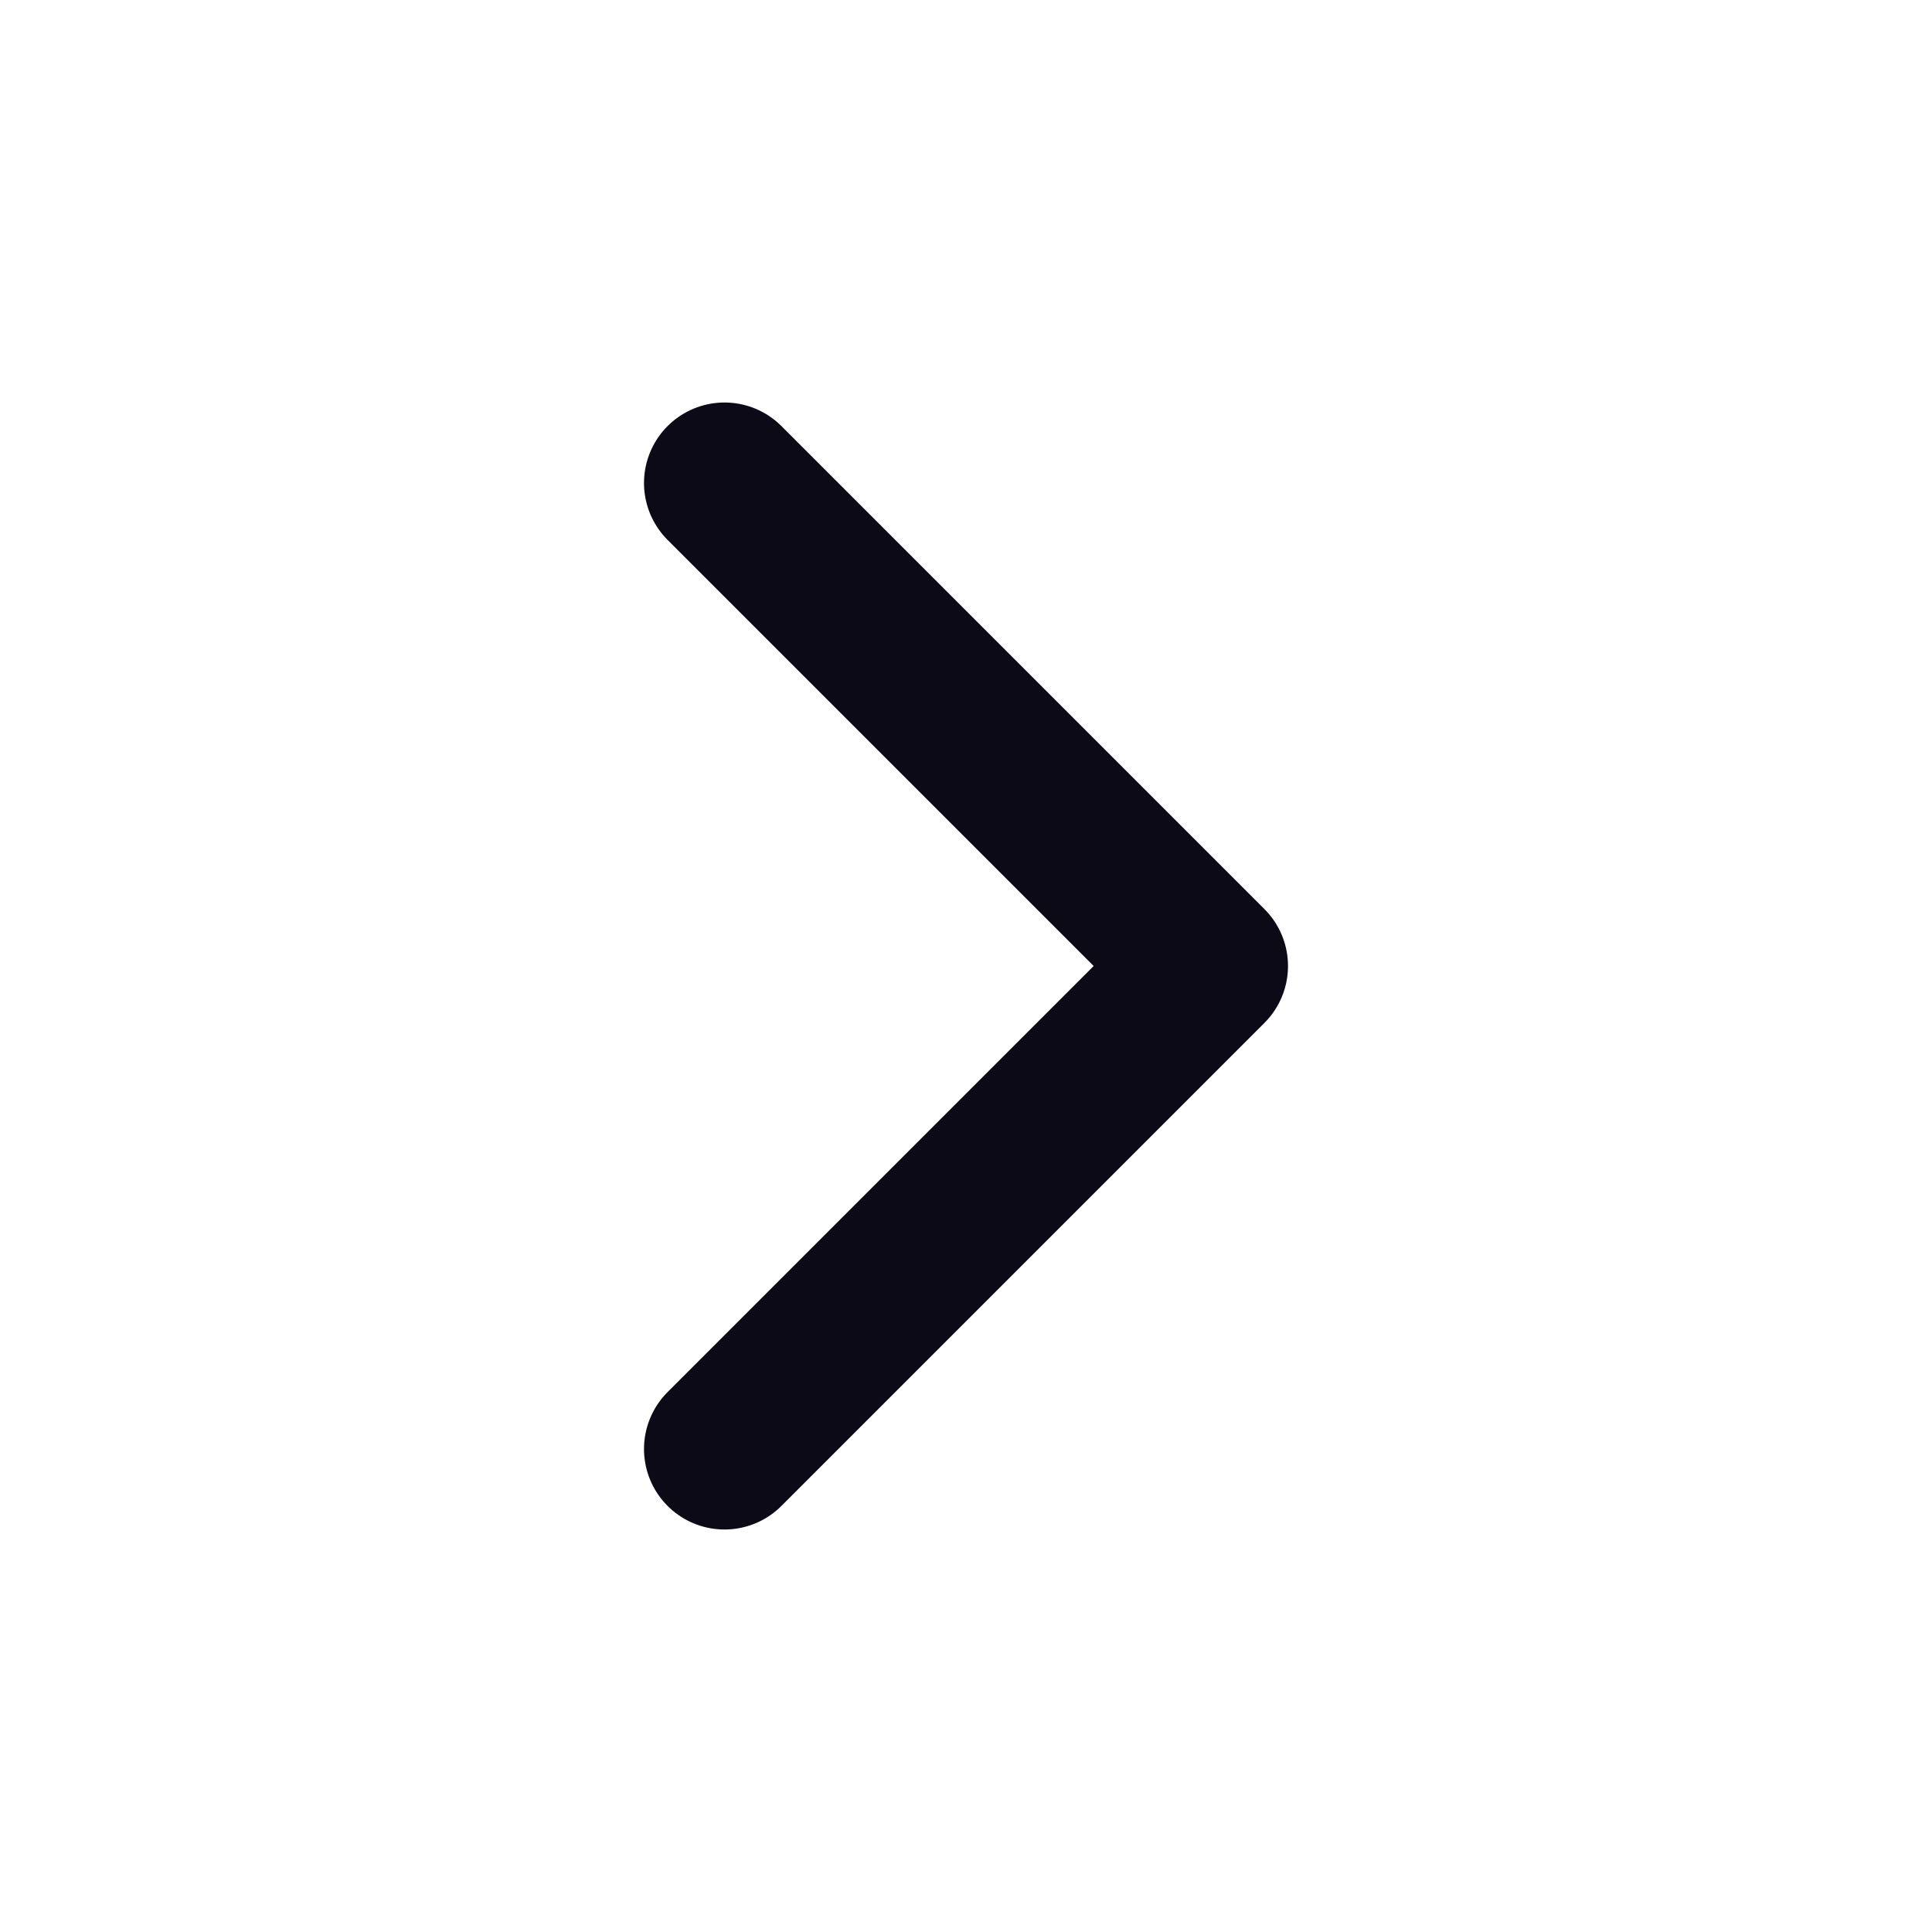
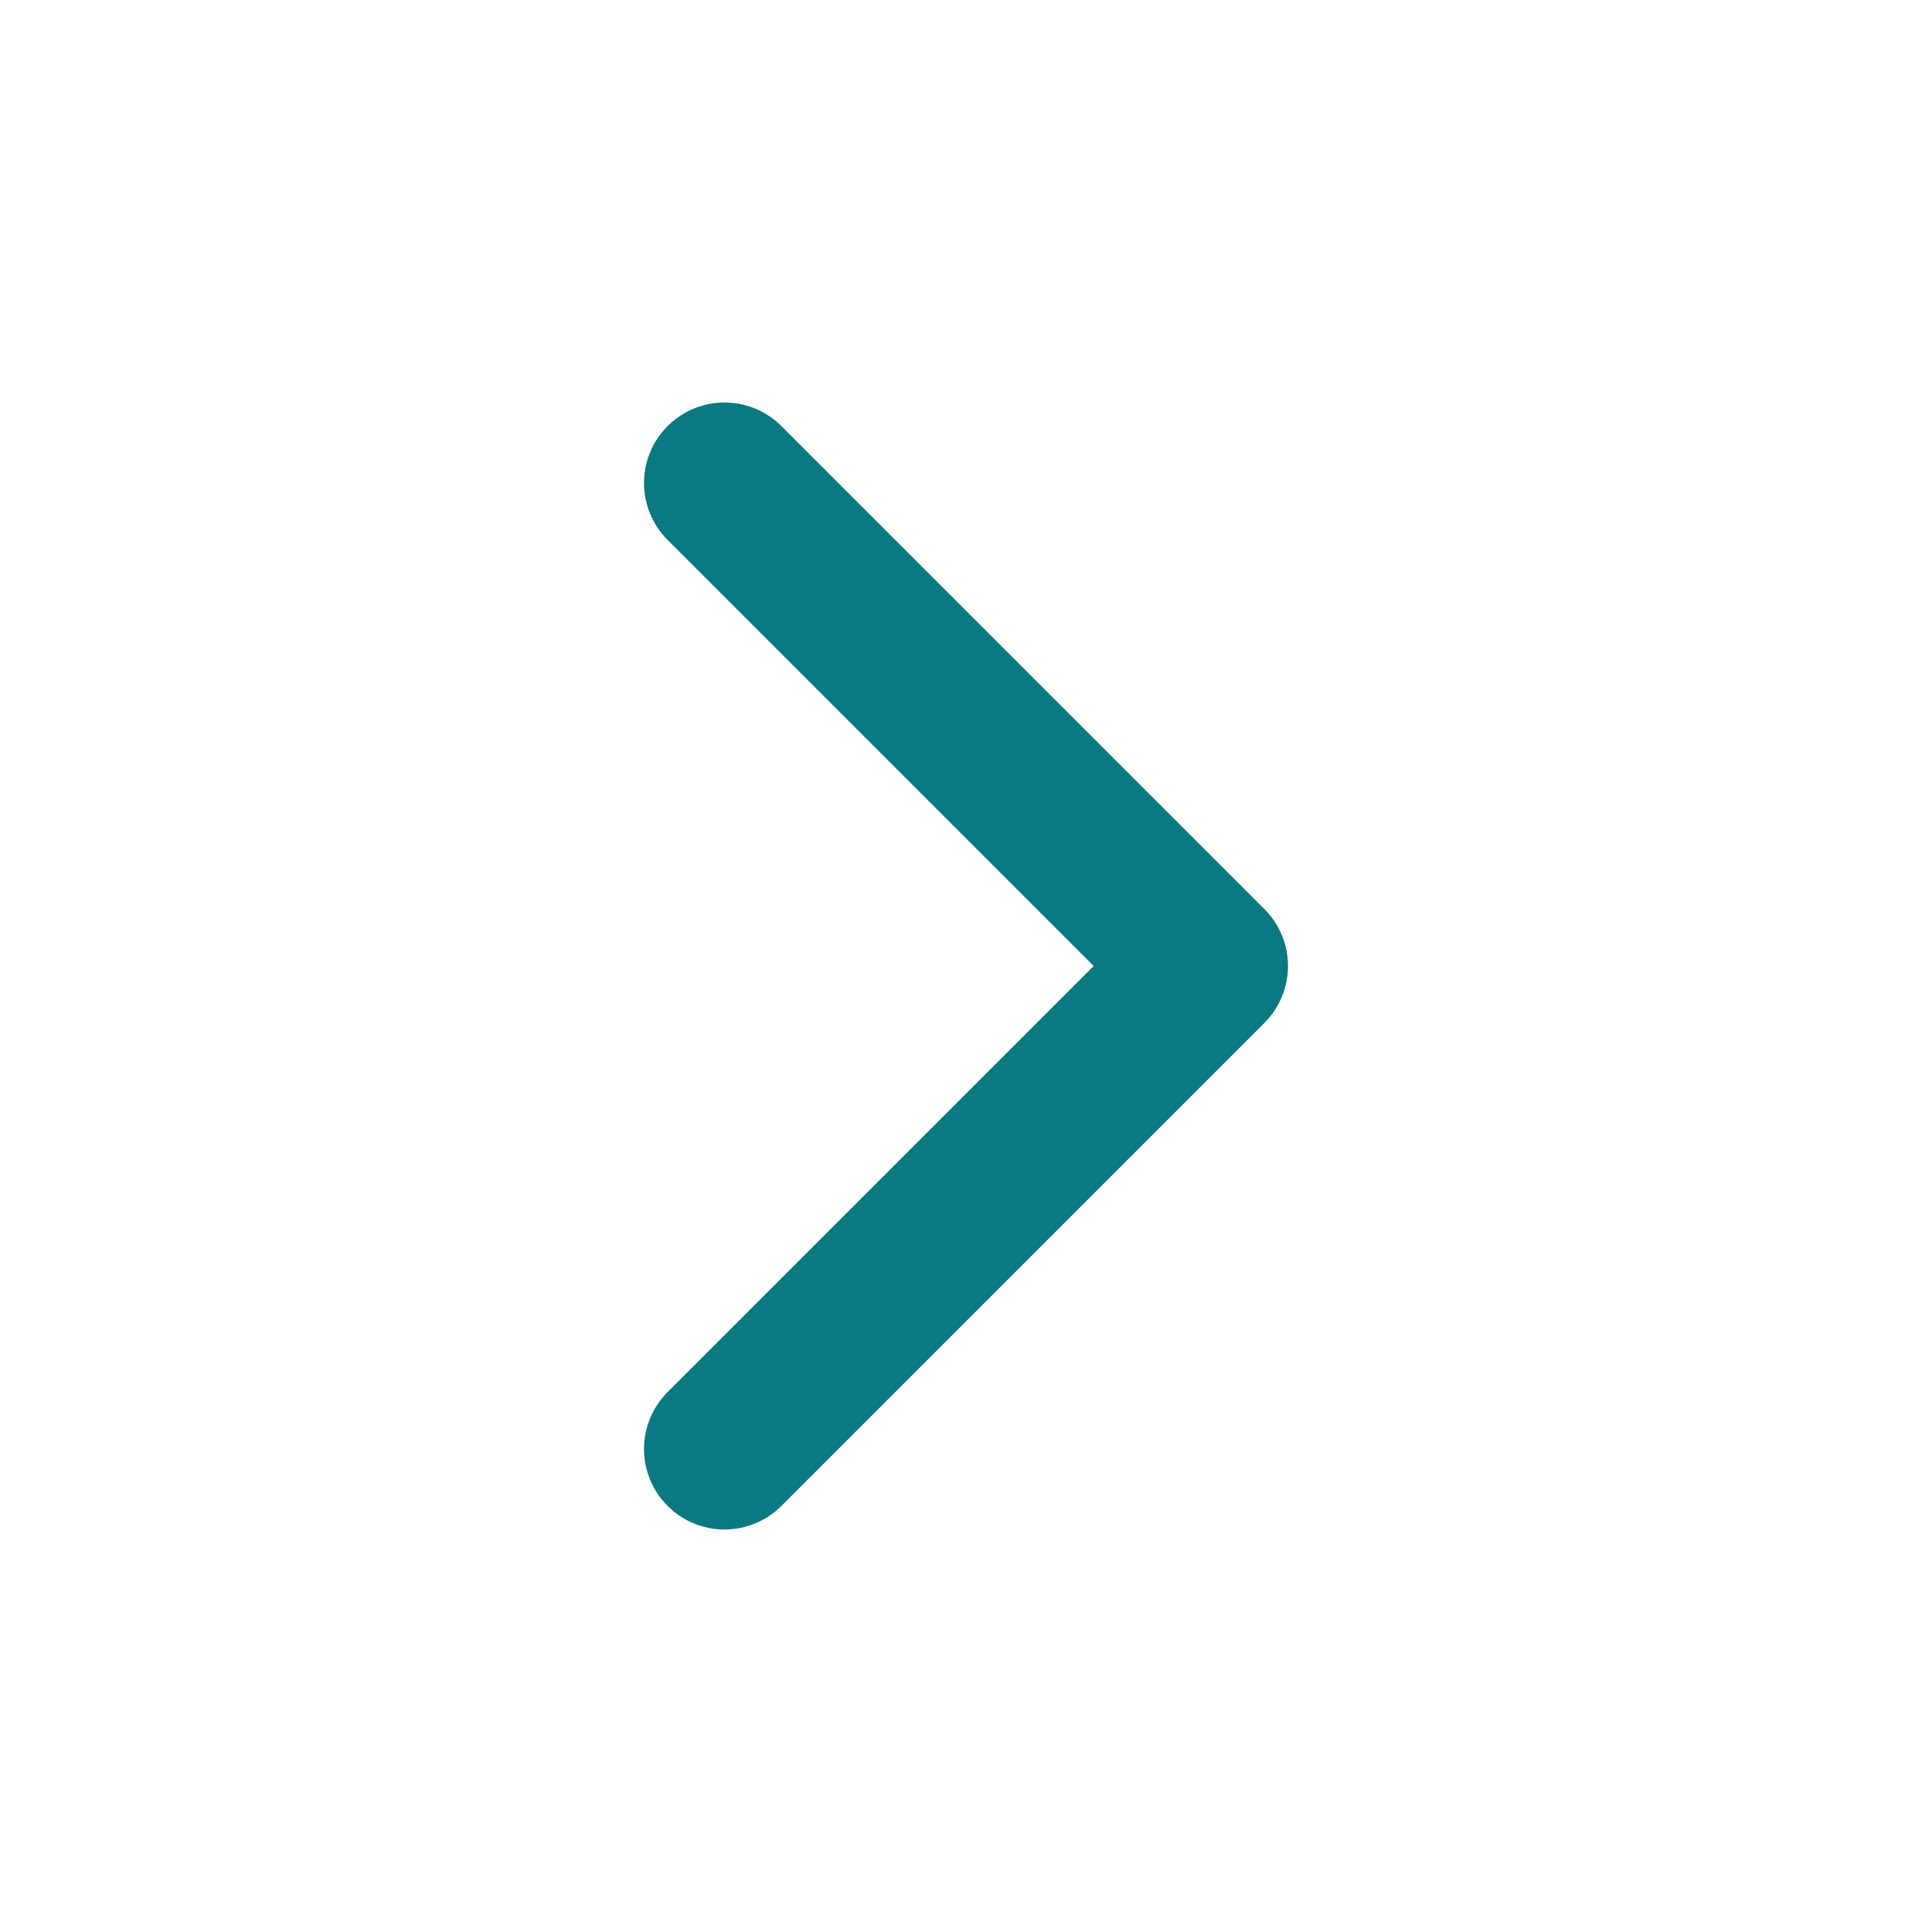
<svg xmlns="http://www.w3.org/2000/svg" width="24" height="24" viewBox="0 0 24 24" fill="none">
-   <path d="M9 18L15 12L9 6" stroke="#0b0a16" stroke-width="2" stroke-linecap="round" stroke-linejoin="round" />
+   <path d="M9 18L15 12L9 6" stroke="#0A7982" stroke-width="2" stroke-linecap="round" stroke-linejoin="round" />
</svg>
